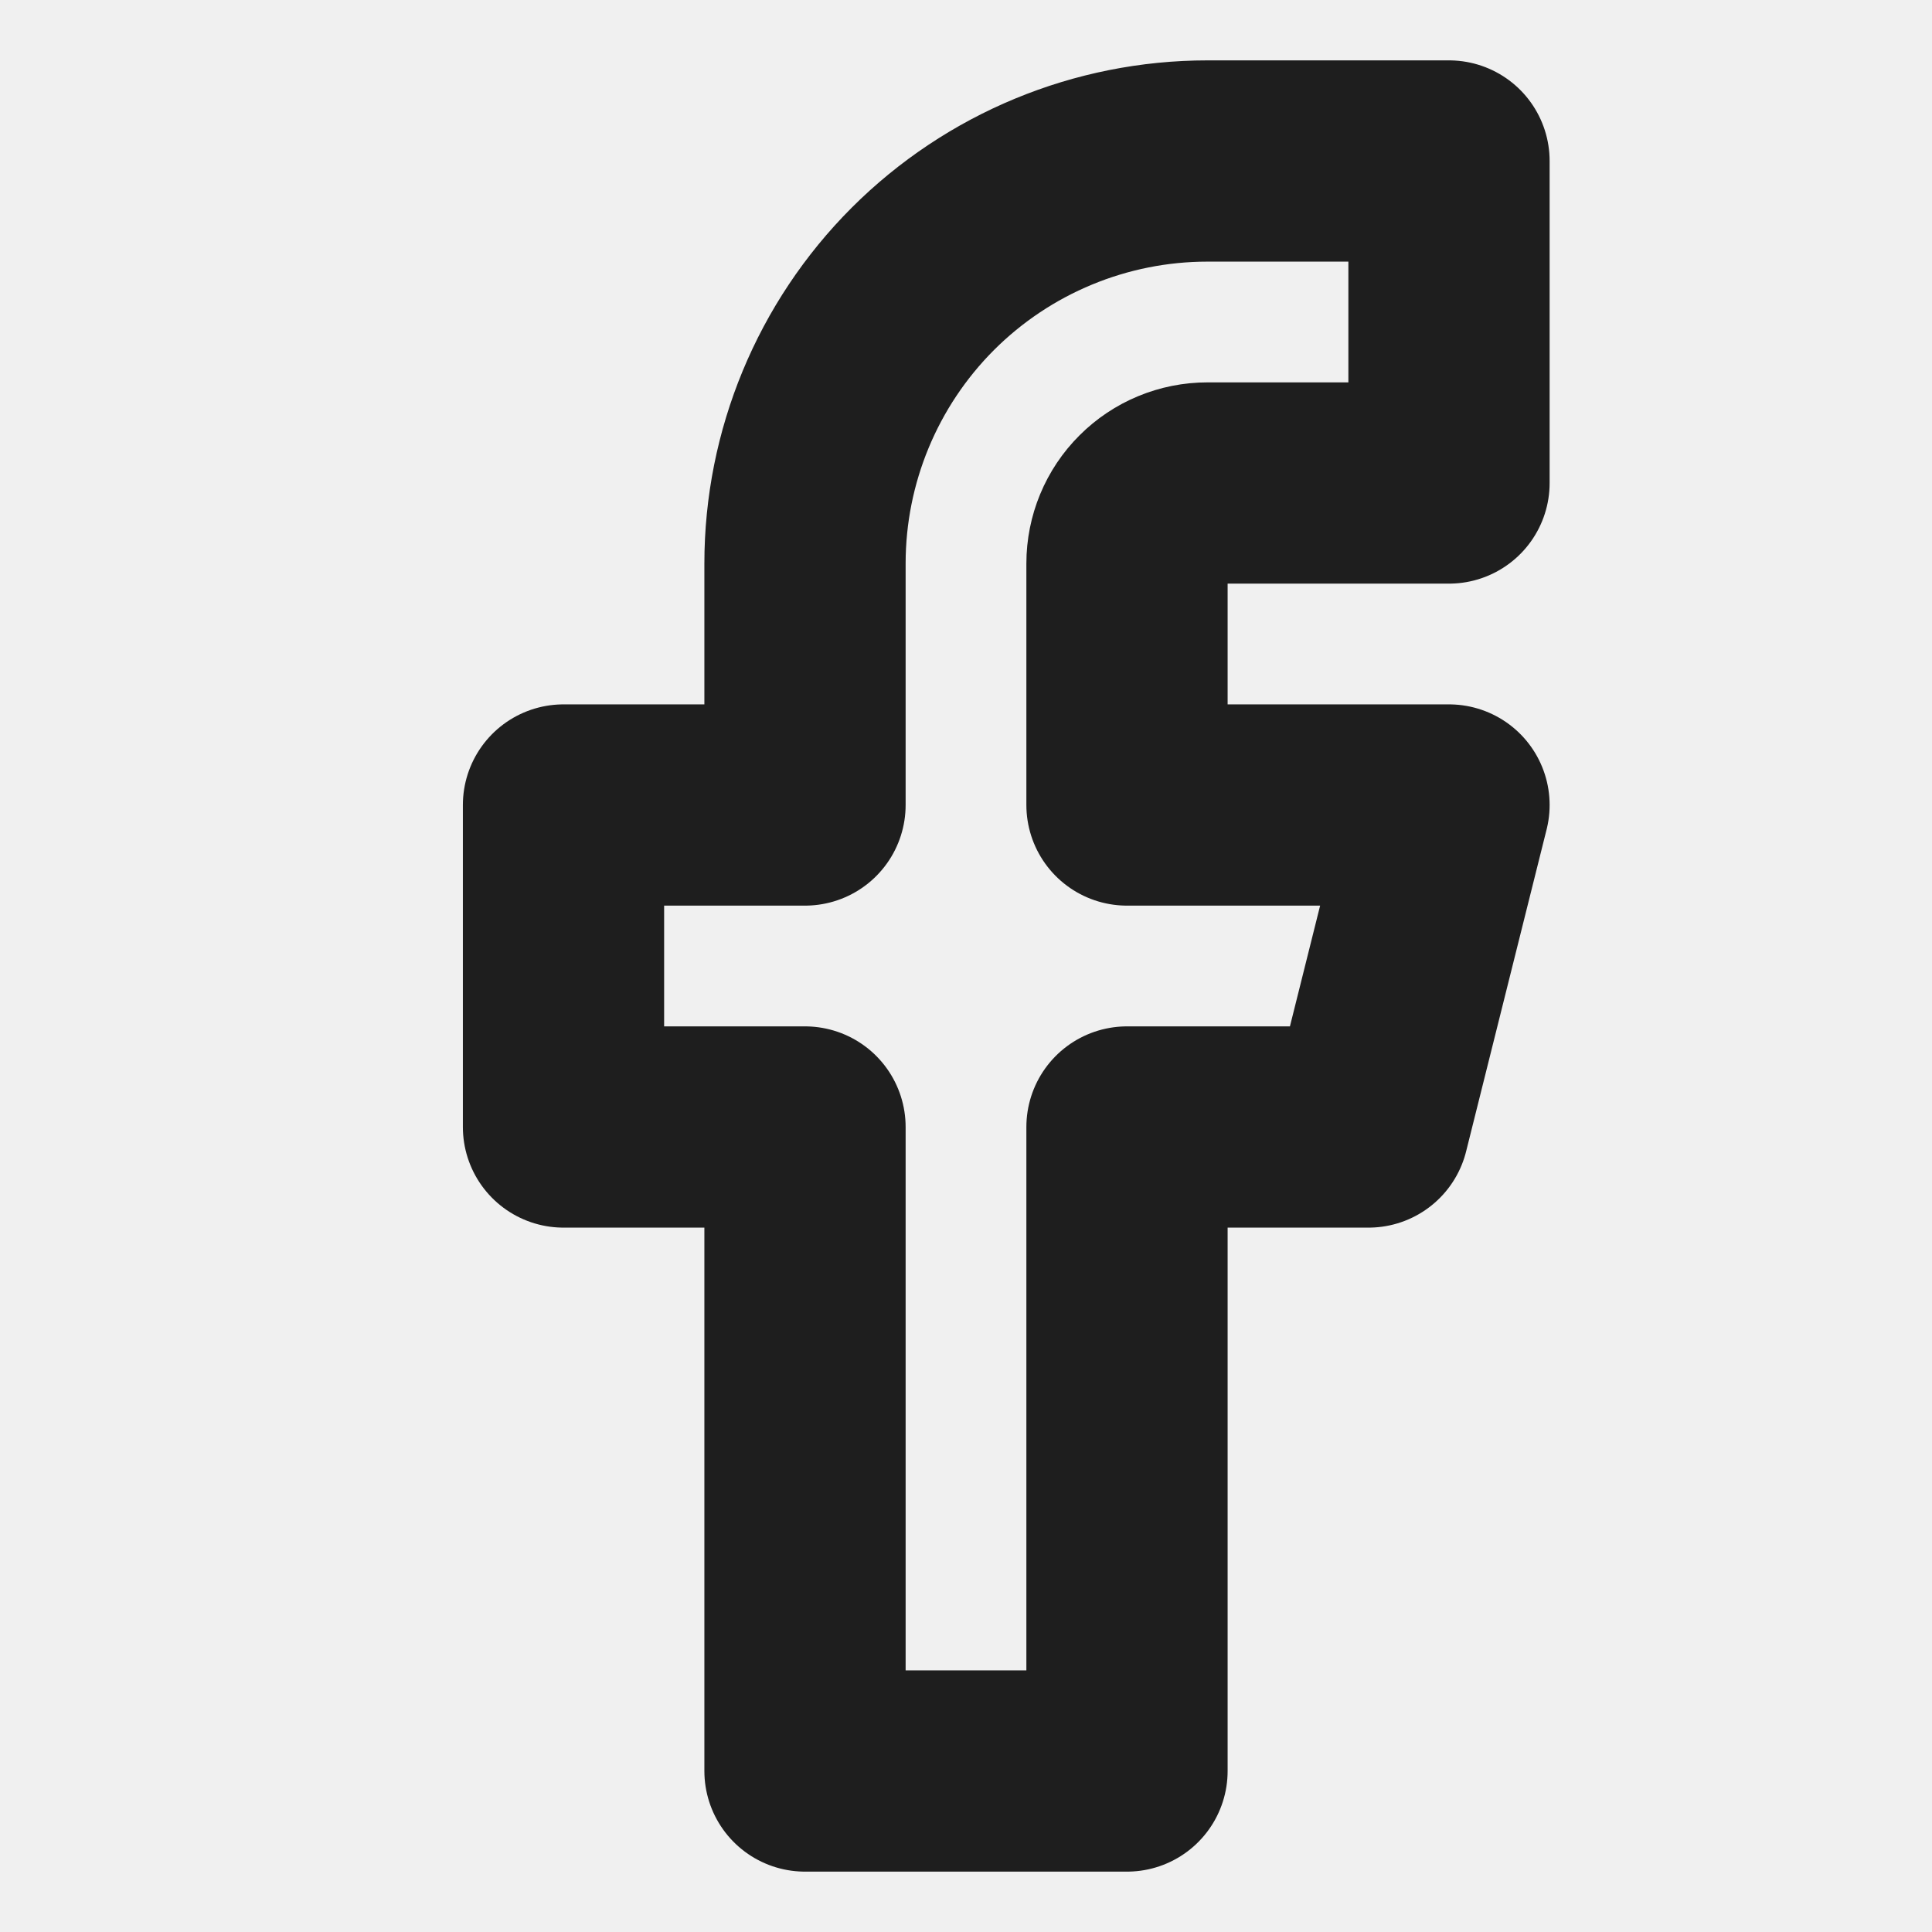
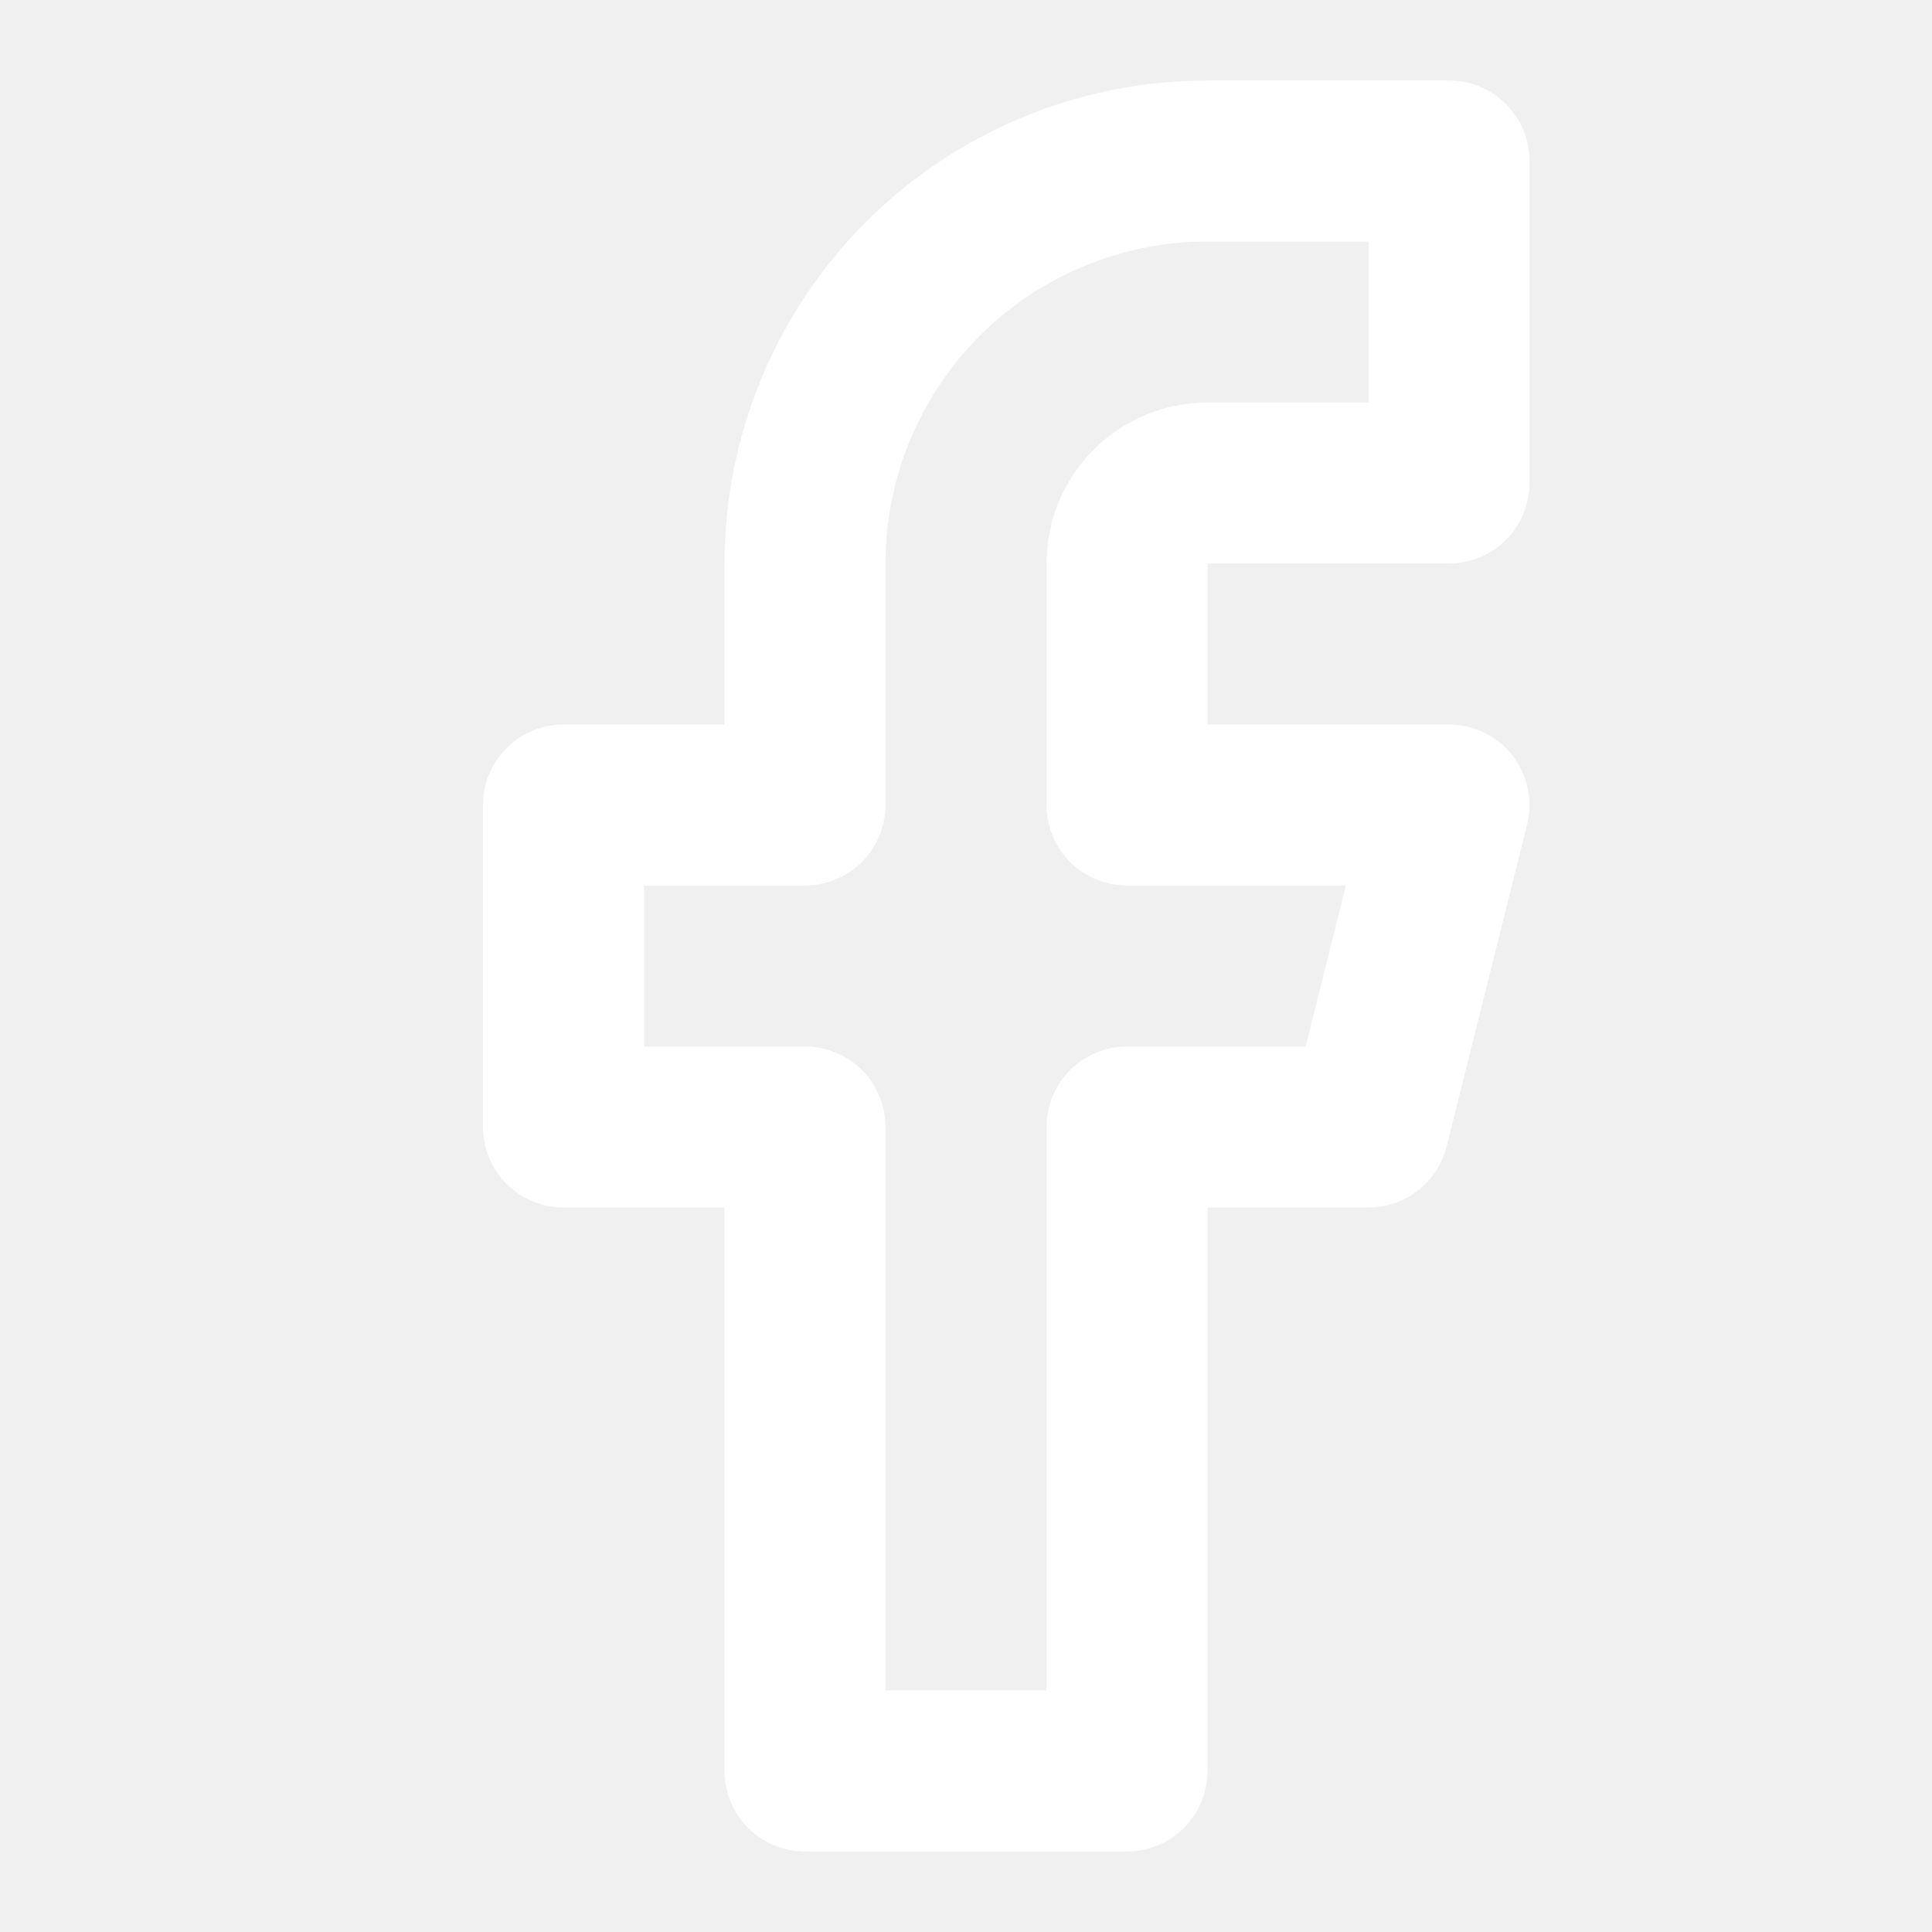
<svg xmlns="http://www.w3.org/2000/svg" width="24" height="24" viewBox="0 0 24 24" fill="none">
-   <path d="M18 2H15C13.674 2 12.402 2.527 11.464 3.464C10.527 4.402 10 5.674 10 7V10H7V14H10V22H14V14H17L18 10H14V7C14 6.735 14.105 6.48 14.293 6.293C14.48 6.105 14.735 6 15 6H18V2Z" stroke="#1E1E1E" stroke-width="2.5" stroke-linecap="round" stroke-linejoin="round" />
+   <path d="M18 2H15C13.674 2 12.402 2.527 11.464 3.464C10.527 4.402 10 5.674 10 7V10H7V14H10V22H14V14H17L18 10H14V7C14 6.735 14.105 6.48 14.293 6.293C14.48 6.105 14.735 6 15 6H18V2Z" stroke="#ffffff" stroke-width="2" stroke-linecap="round" stroke-linejoin="round" />
</svg>
